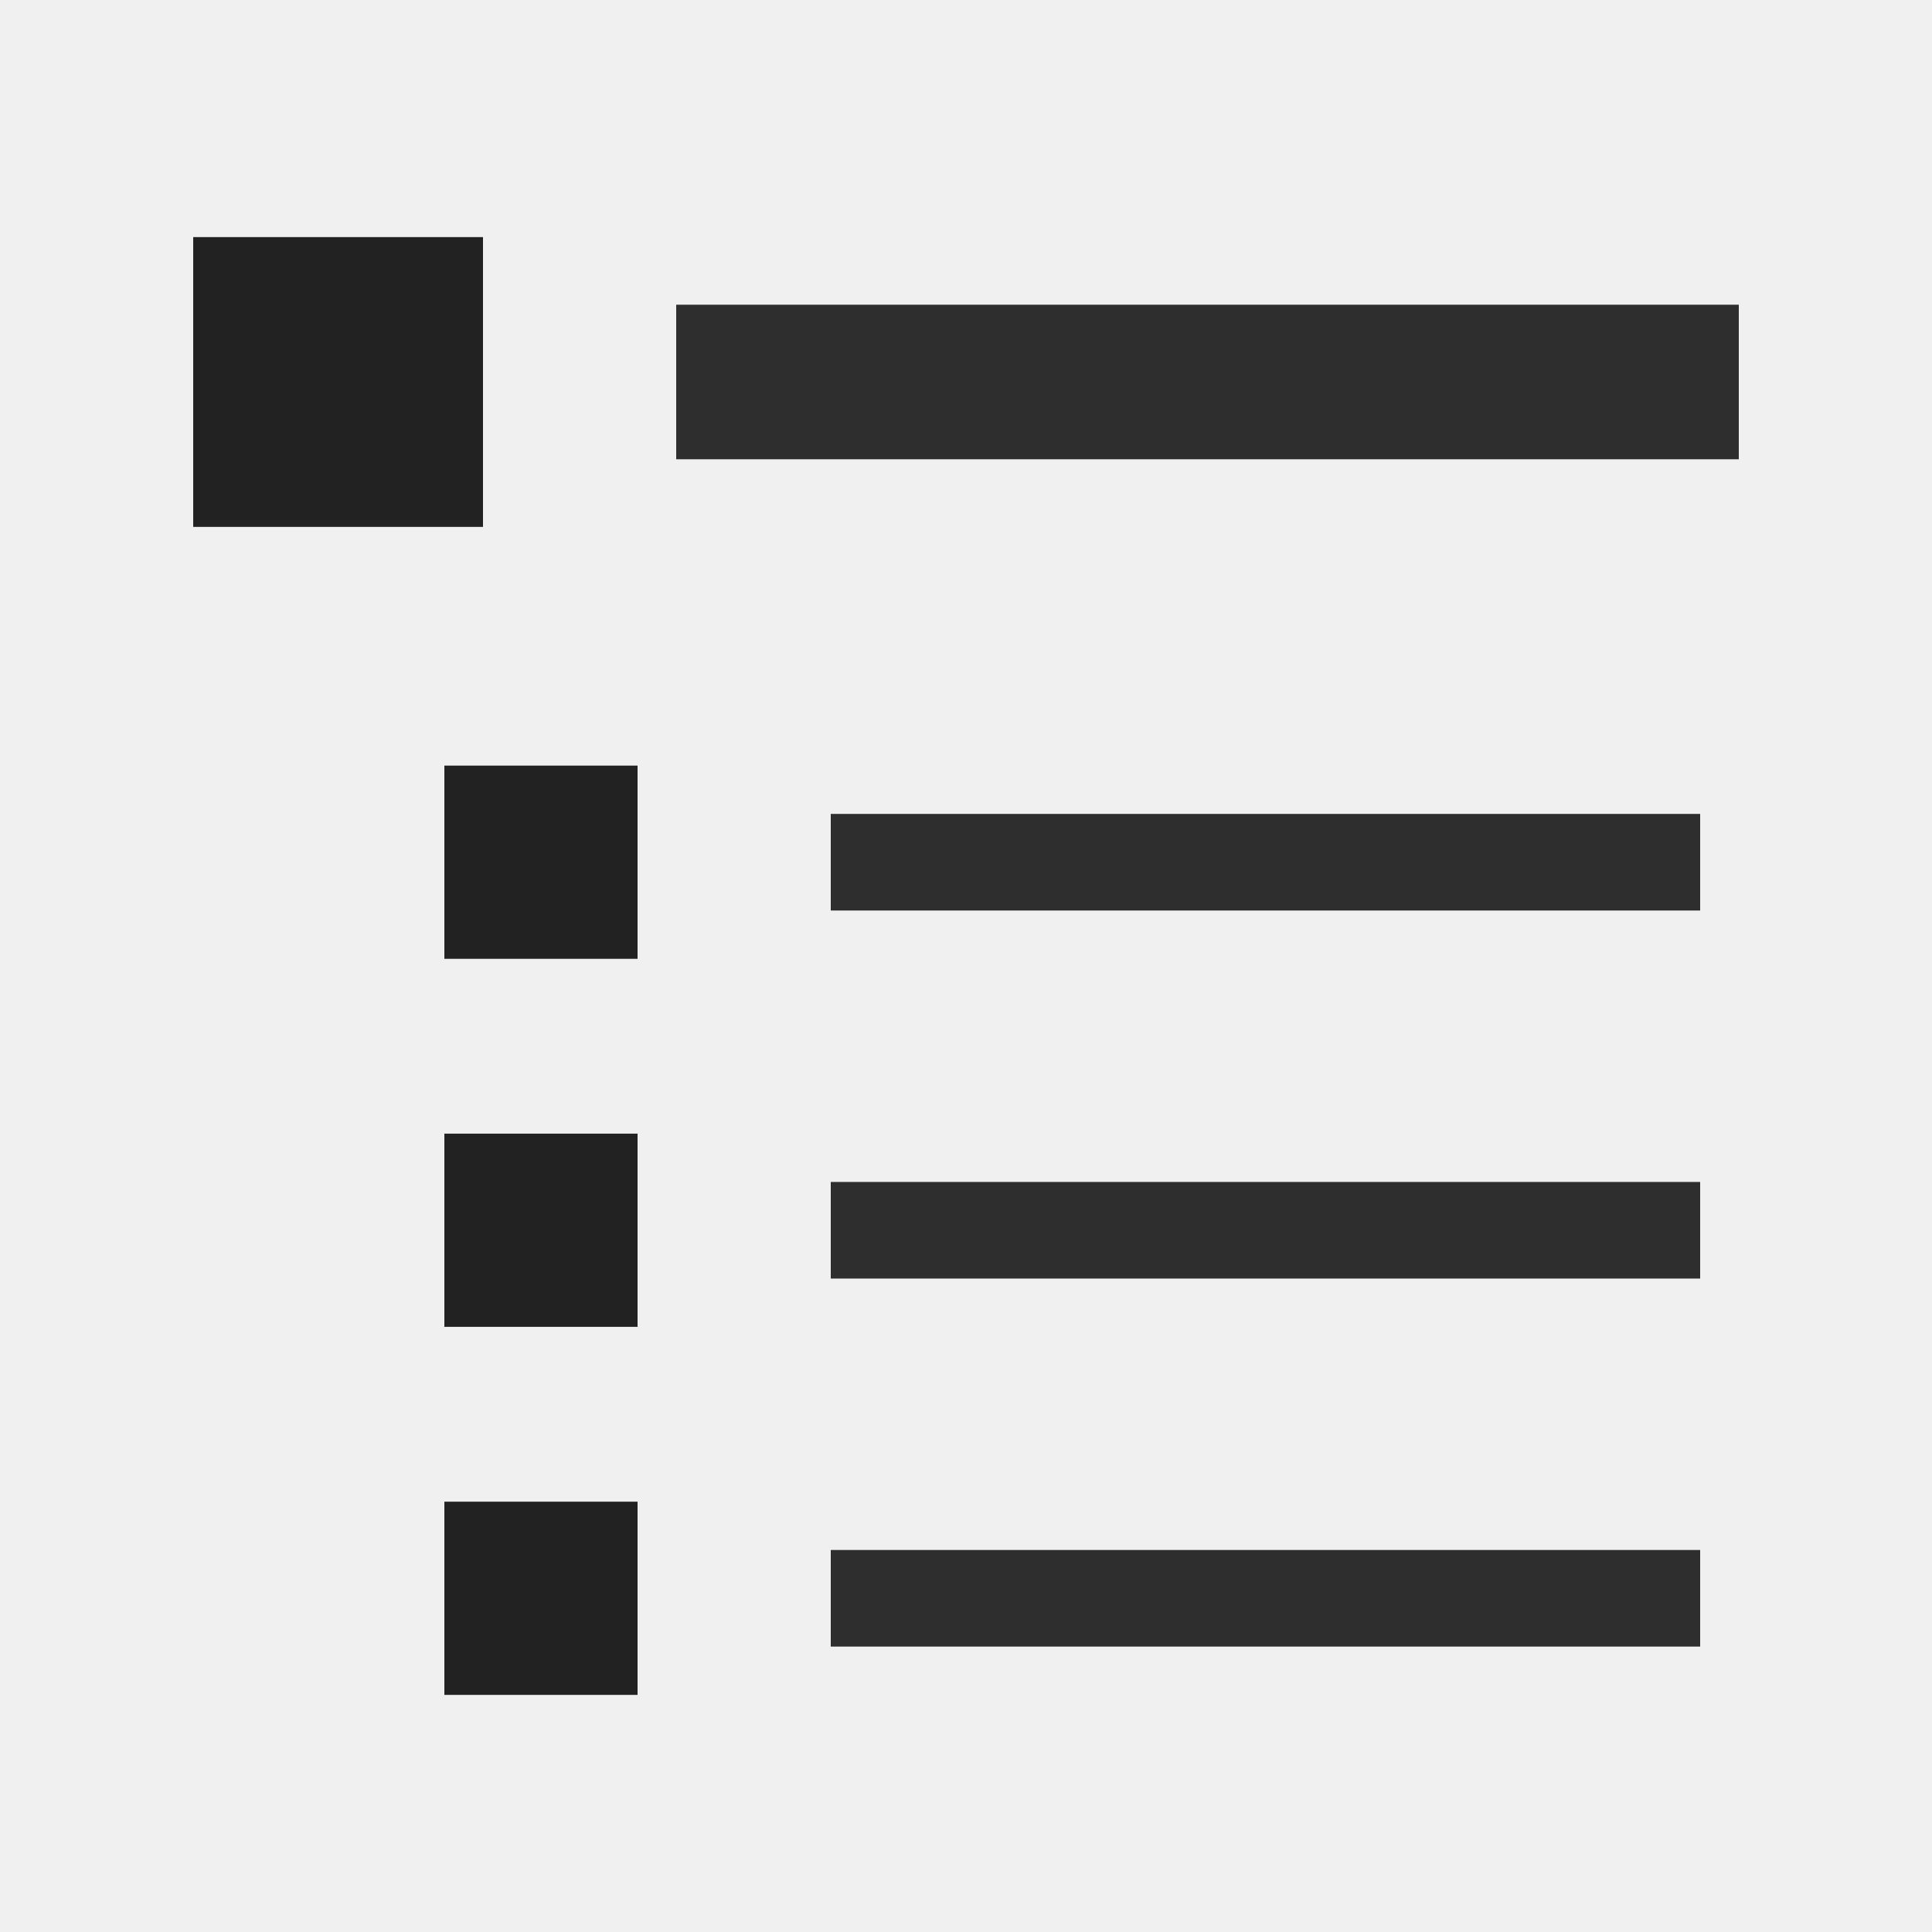
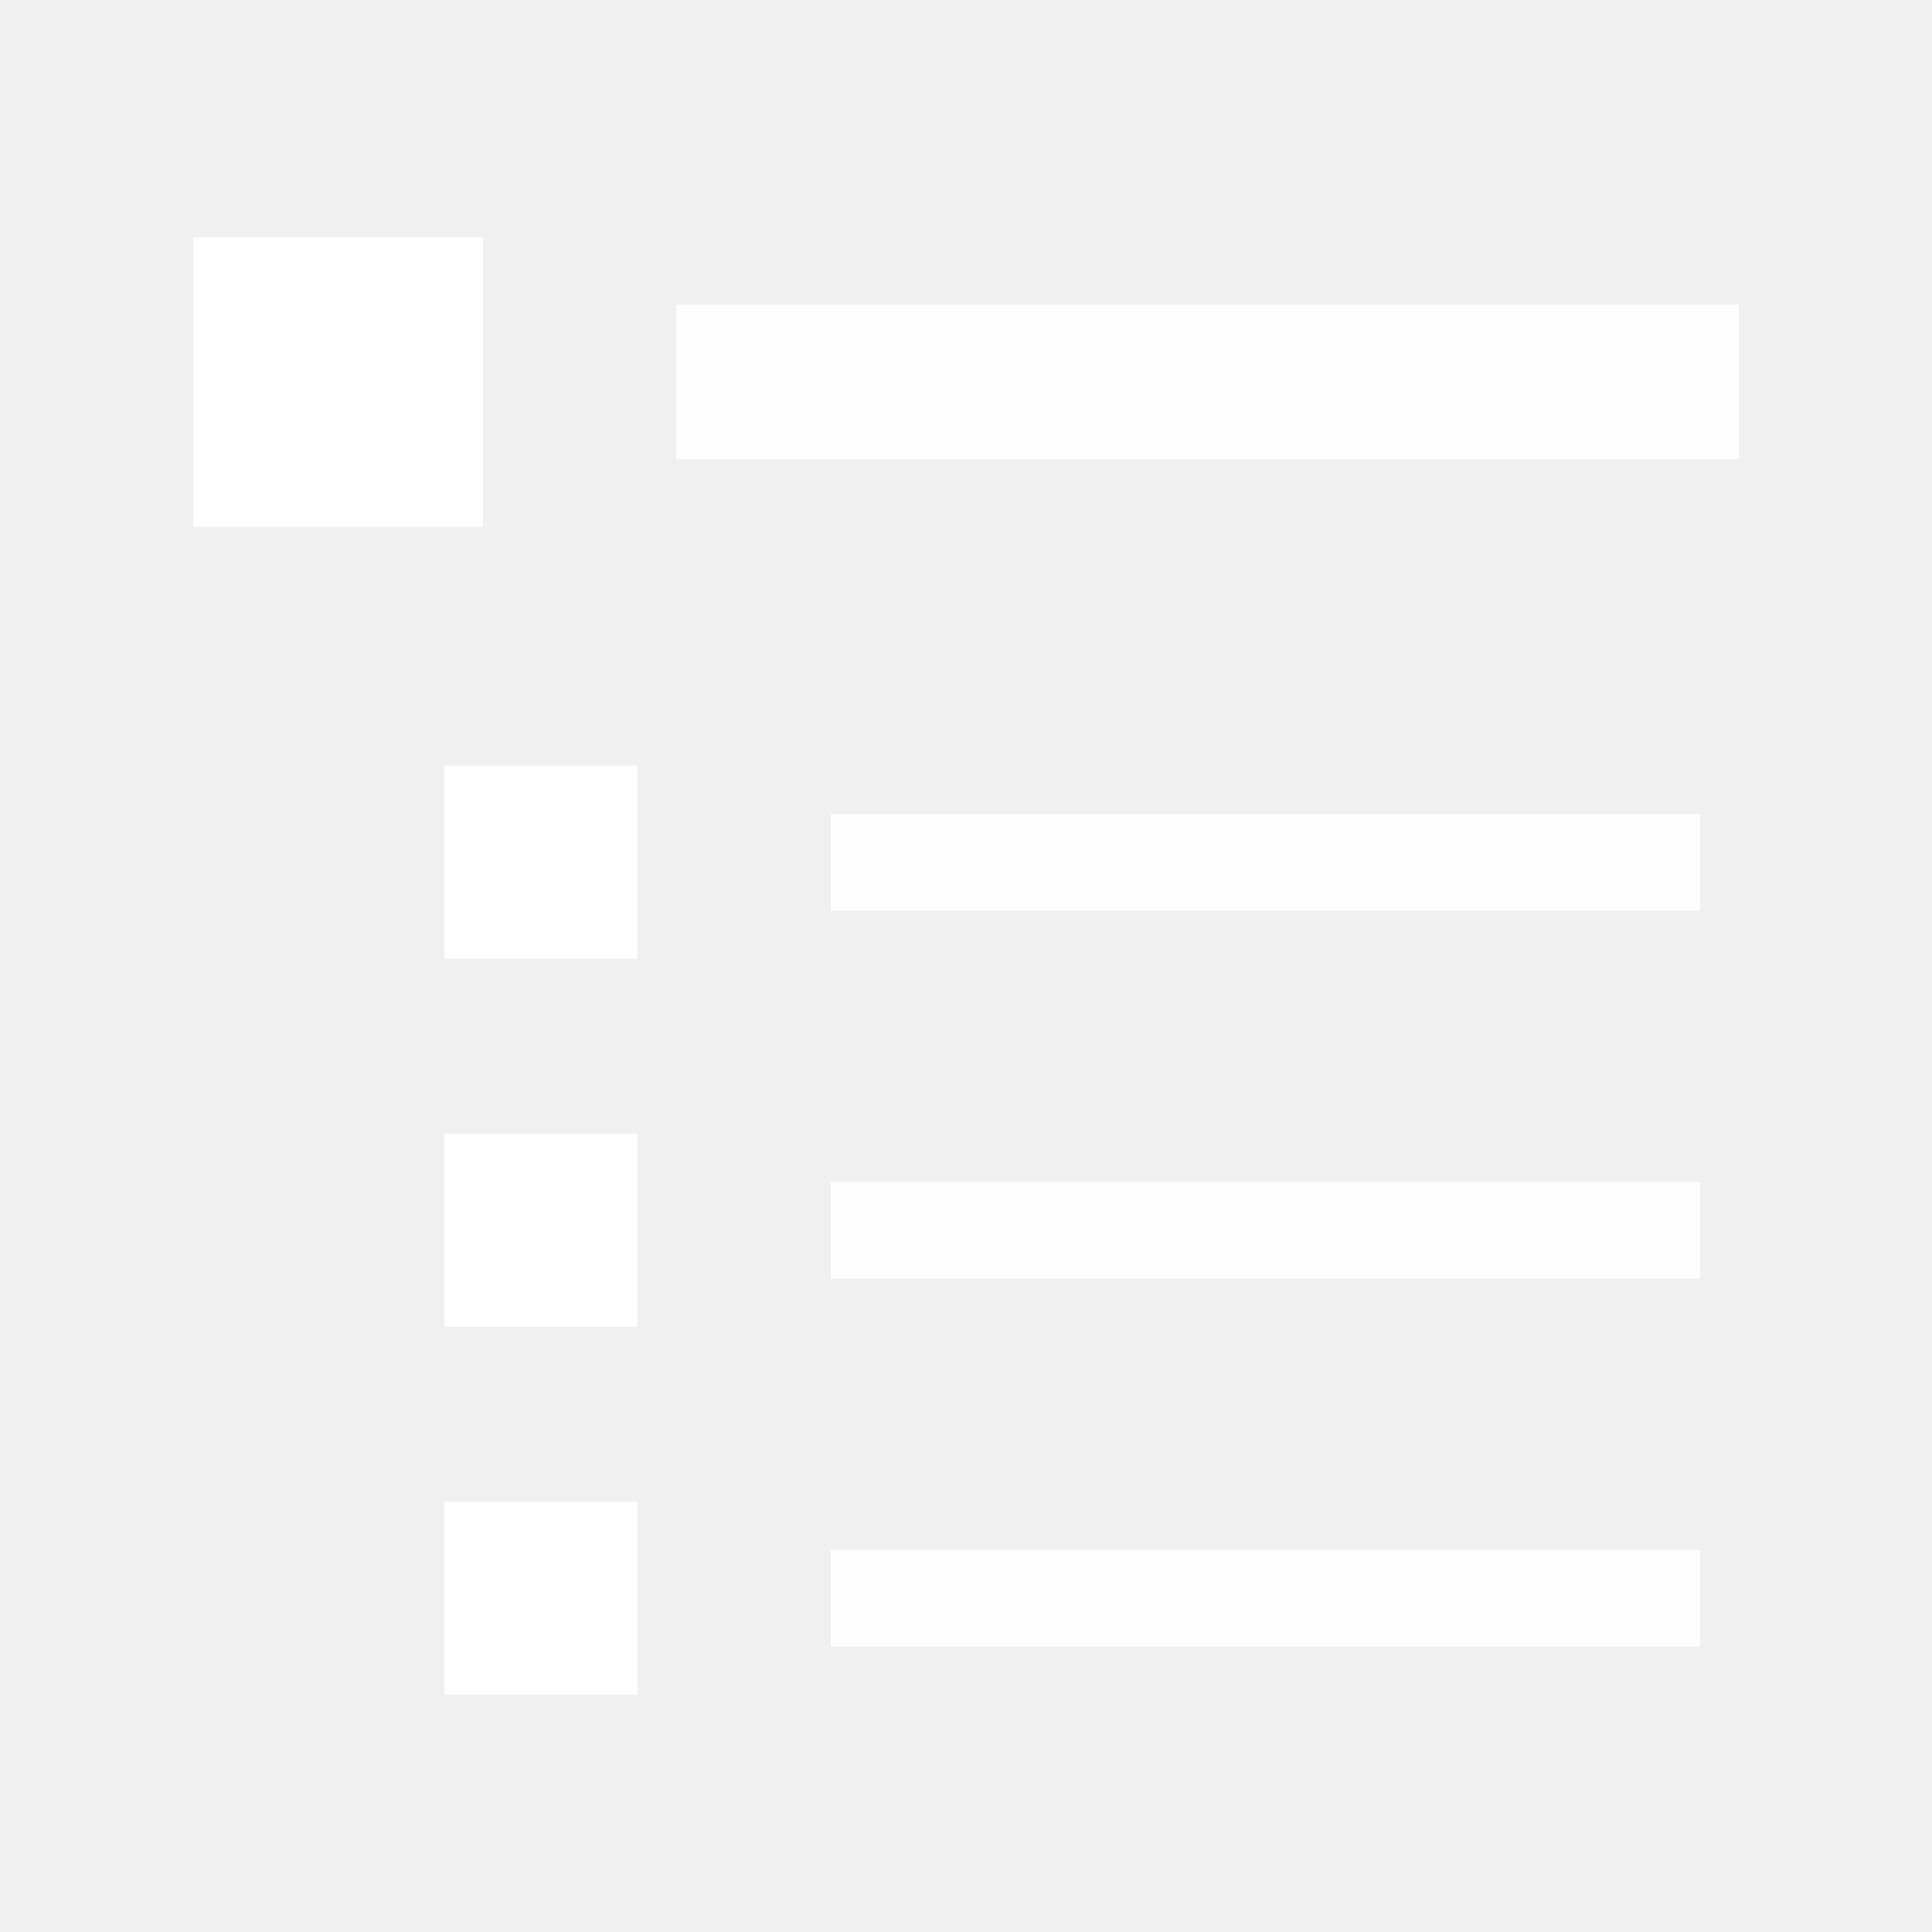
<svg xmlns="http://www.w3.org/2000/svg" viewBox="0 0 100 100">
-   <path d="M35 19.772h55" fill="none" stroke="#222" stroke-width="8" stroke-opacity=".941" />
-   <path fill="#222" d="M10 12.272h15v15H10z" />
-   <path d="M43 63.678h45" fill="none" stroke="#222" stroke-width="5" stroke-opacity=".941" />
-   <path fill="#222" d="M23 58.677h10v10H23z" />
-   <path d="M43 82.727h45" fill="none" stroke="#222" stroke-width="5" stroke-opacity=".941" />
-   <path fill="#222" d="M23 77.727h10v10H23z" />
-   <path d="M43 44.628h45" fill="none" stroke="#222" stroke-width="5" stroke-opacity=".941" />
-   <path fill="#222" d="M23 39.628h10v10H23z" />
+   <path d="M35 19.772h55" fill="none" stroke="#fff" stroke-width="8" stroke-opacity=".941" />
+   <path fill="#fff" d="M10 12.272h15v15H10z" />
+   <path d="M43 63.678h45" fill="none" stroke="#fff" stroke-width="5" stroke-opacity=".941" />
+   <path fill="#fff" d="M23 58.677h10v10H23z" />
+   <path d="M43 82.727h45" fill="none" stroke="#fff" stroke-width="5" stroke-opacity=".941" />
+   <path fill="#fff" d="M23 77.727h10v10H23z" />
+   <path d="M43 44.628h45" fill="none" stroke="#fff" stroke-width="5" stroke-opacity=".941" />
+   <path fill="#fff" d="M23 39.628h10v10H23z" />
</svg>
